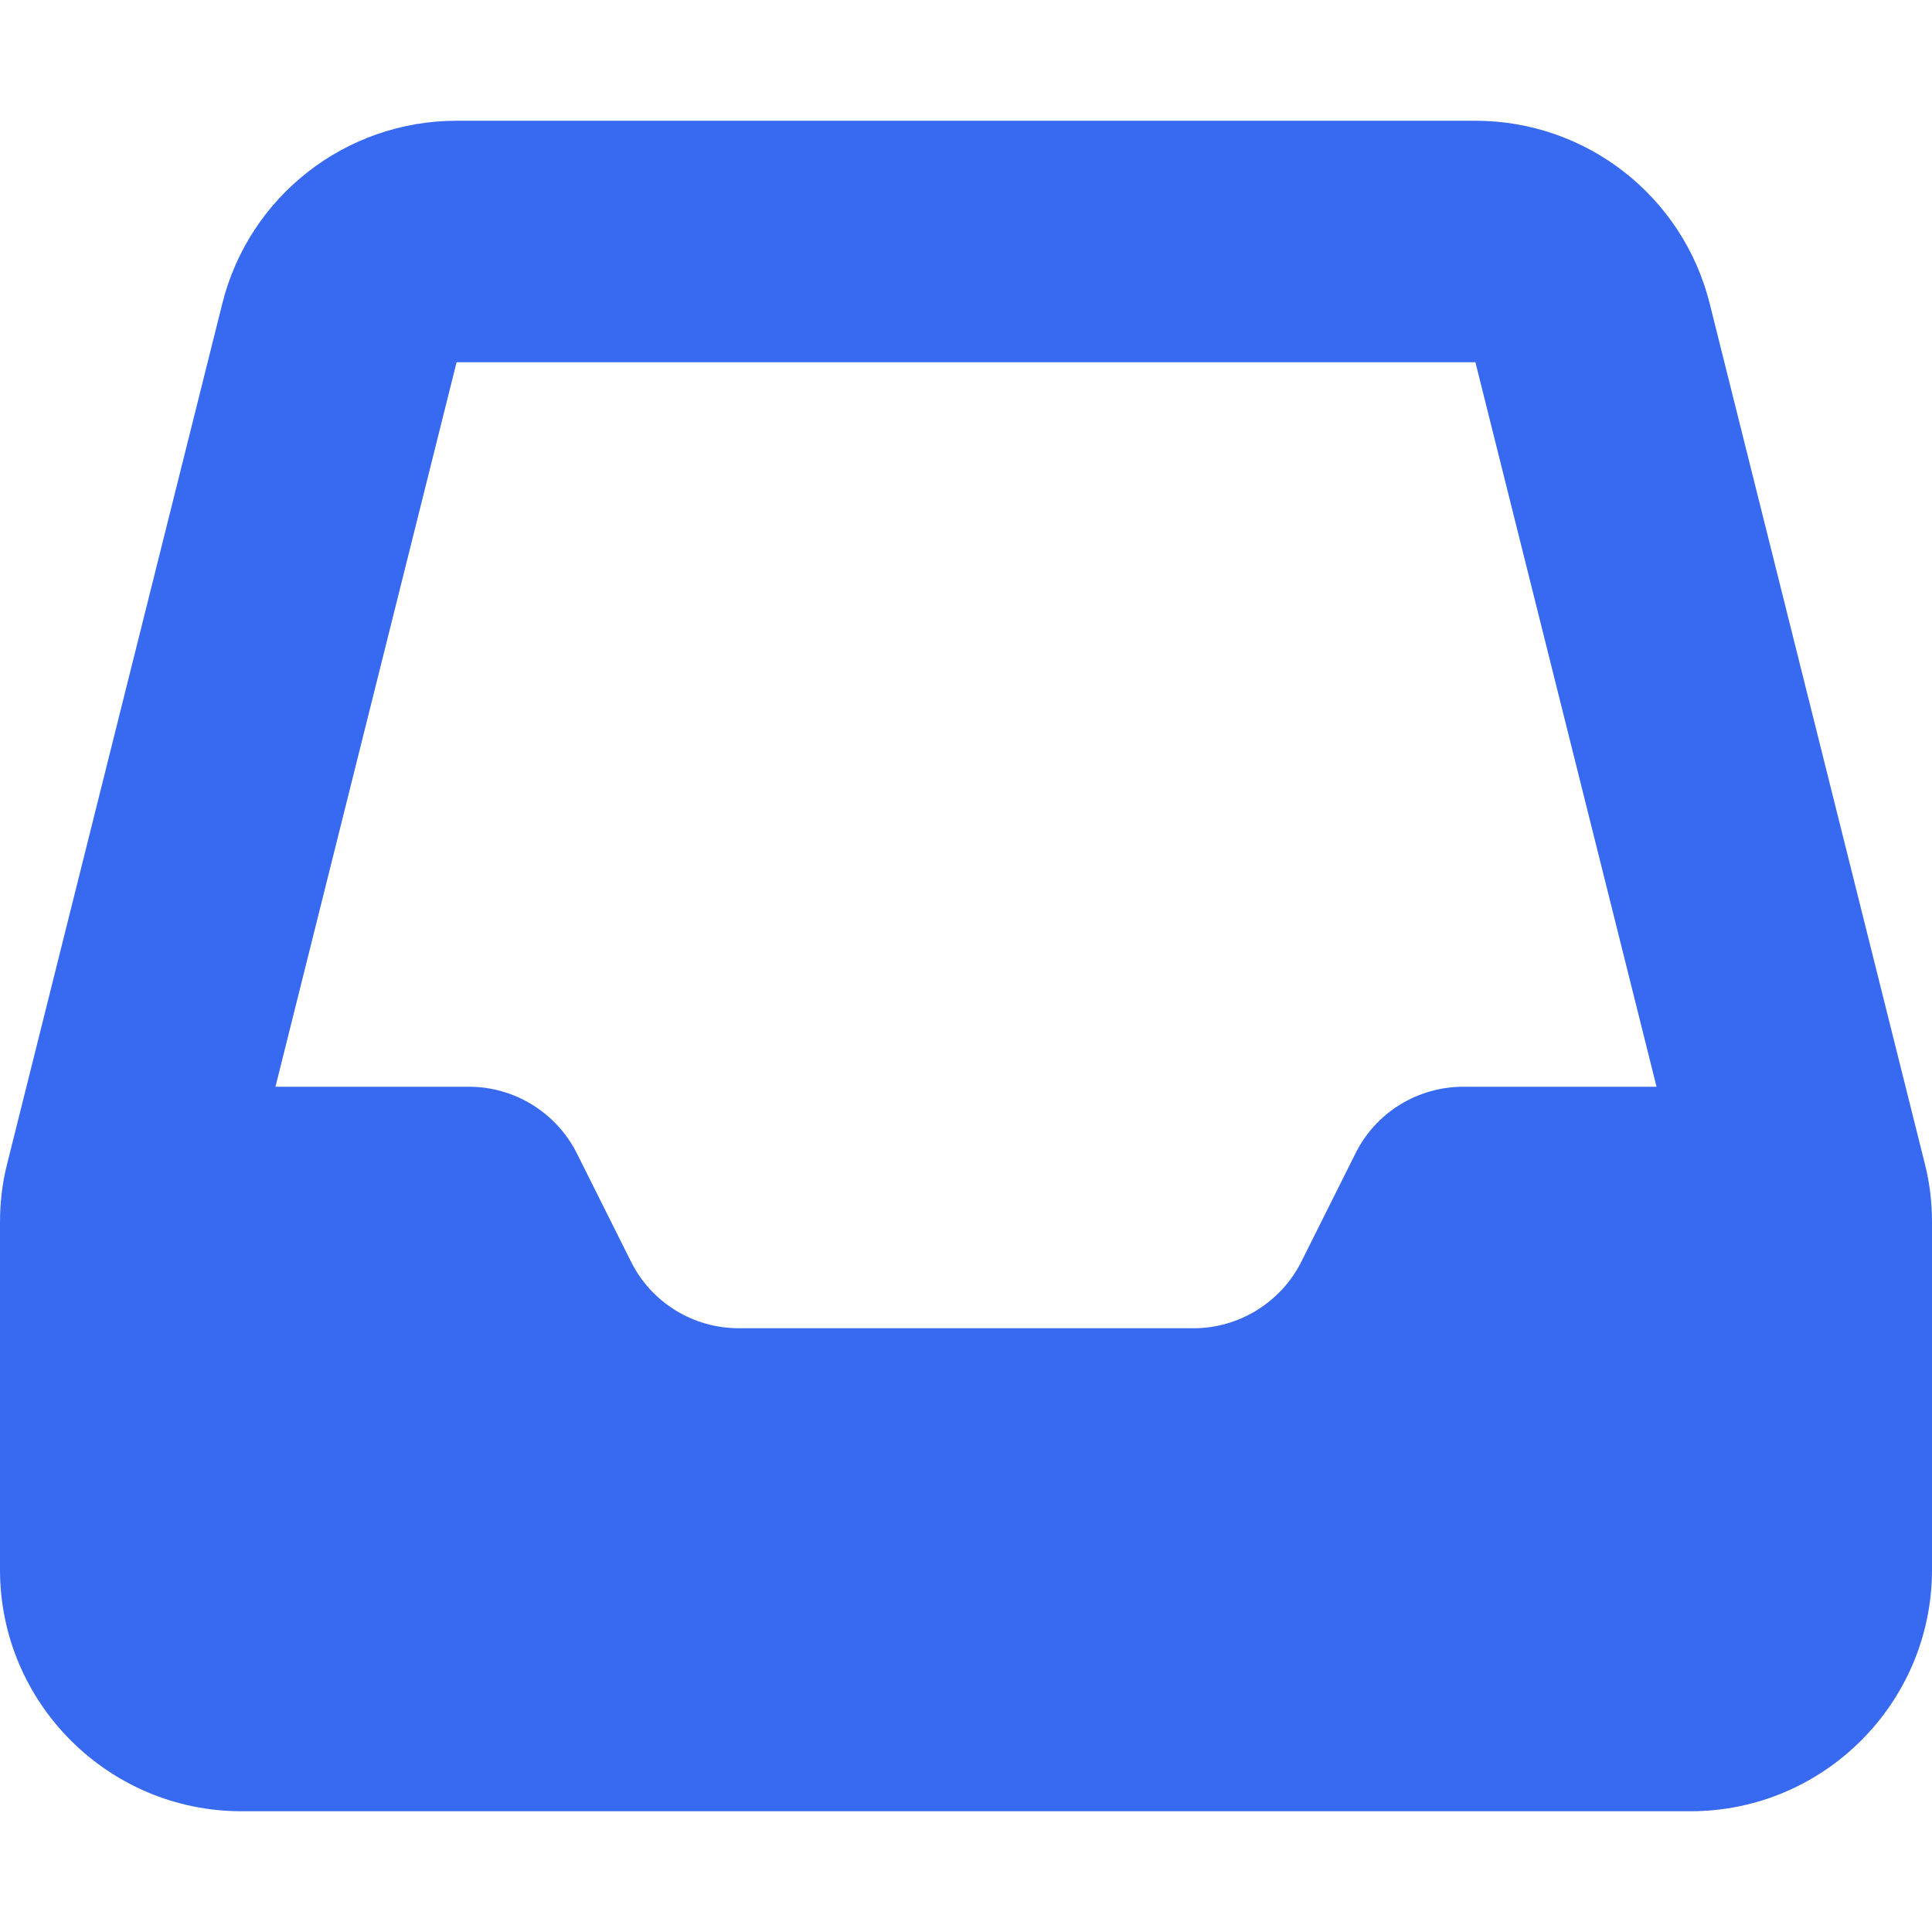
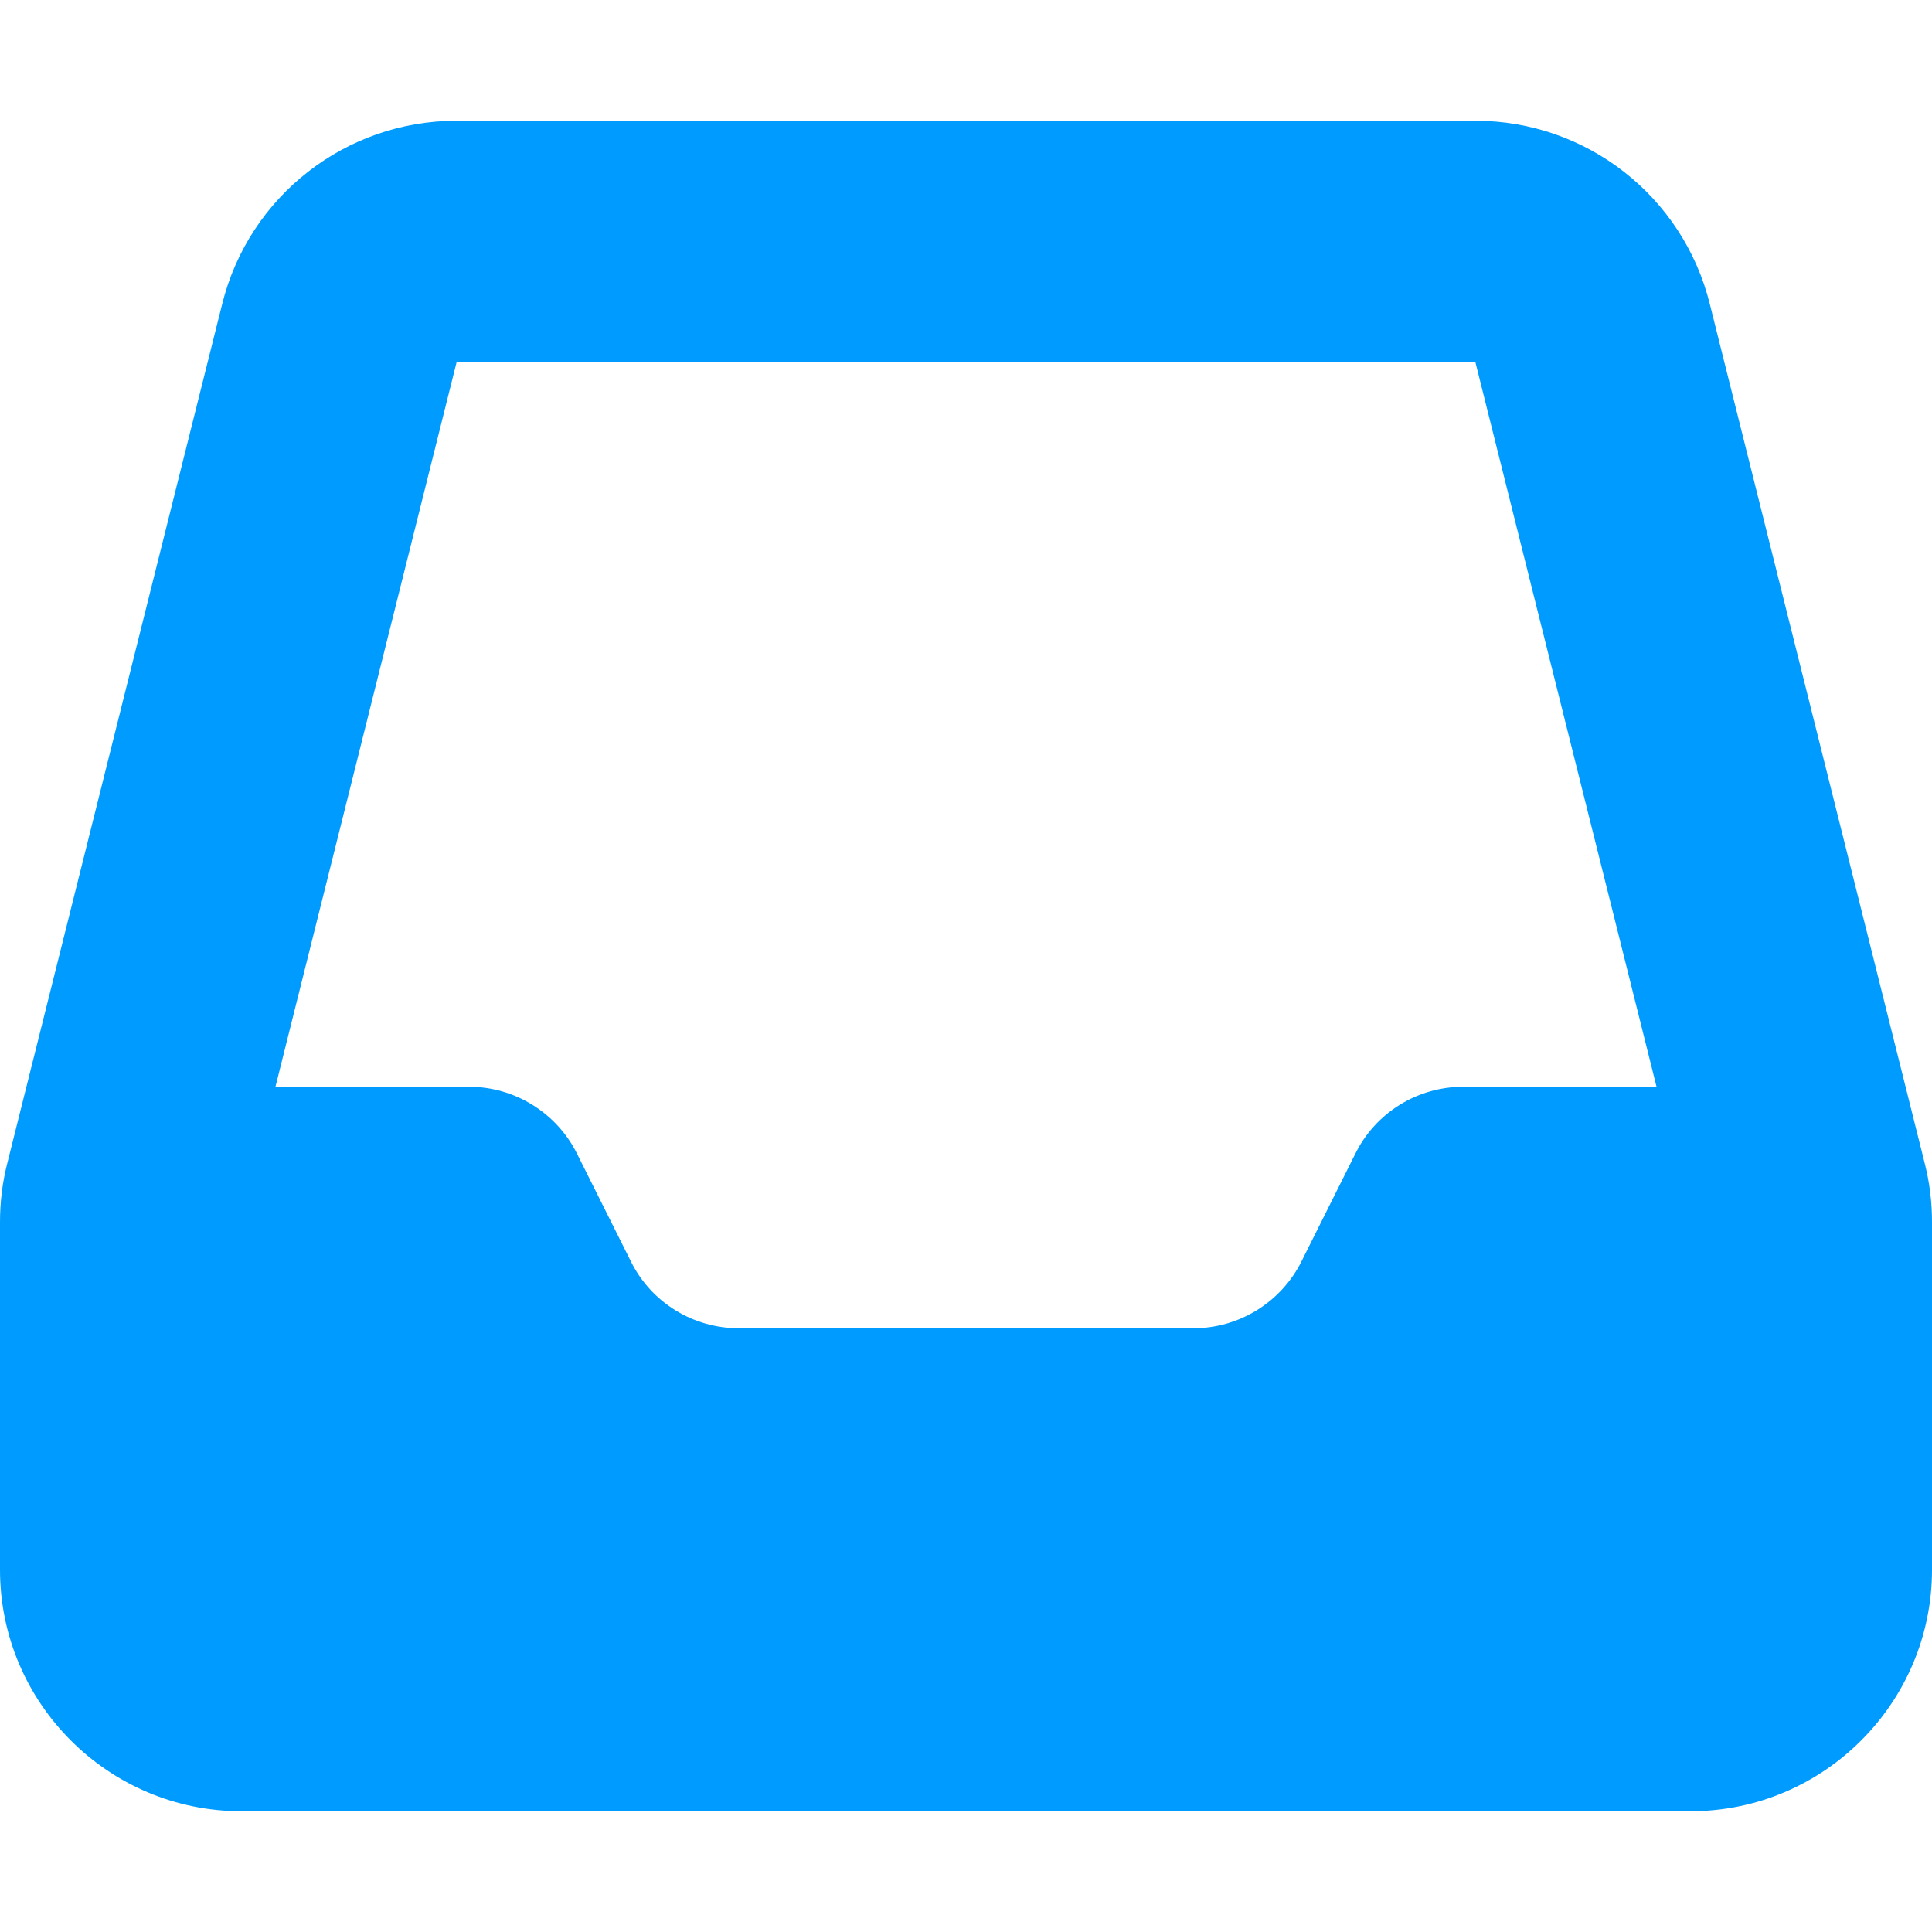
<svg xmlns="http://www.w3.org/2000/svg" viewBox="0 0 512 512">
-   <path fill="#3769F1" d="M121 32C91.6 32 66 52 58.9 80.5L1.9 308.4C.6 313.5 0 318.7 0 323.9V416c0 35.3 28.7 64 64 64H448c35.3 0 64-28.7 64-64V323.9c0-5.2-.6-10.4-1.9-15.5l-57-227.9C446 52 420.4 32 391 32H121zm0 64H391l48 192H387.8c-12.1 0-23.2 6.8-28.6 17.7l-14.3 28.6c-5.4 10.8-16.5 17.7-28.6 17.7H195.8c-12.1 0-23.2-6.8-28.6-17.7l-14.3-28.6c-5.4-10.8-16.5-17.7-28.6-17.7H73L121 96z" />
+   <path fill="#009BFF" d="M121 32C91.6 32 66 52 58.9 80.5L1.9 308.4C.6 313.5 0 318.7 0 323.9V416c0 35.3 28.7 64 64 64H448c35.3 0 64-28.7 64-64V323.9c0-5.2-.6-10.4-1.9-15.5l-57-227.9C446 52 420.4 32 391 32H121zm0 64H391l48 192H387.8c-12.1 0-23.2 6.8-28.6 17.7l-14.3 28.6c-5.4 10.8-16.5 17.7-28.6 17.7H195.8c-12.1 0-23.2-6.8-28.6-17.7l-14.3-28.6c-5.4-10.8-16.5-17.7-28.6-17.7H73L121 96z" />
</svg>
